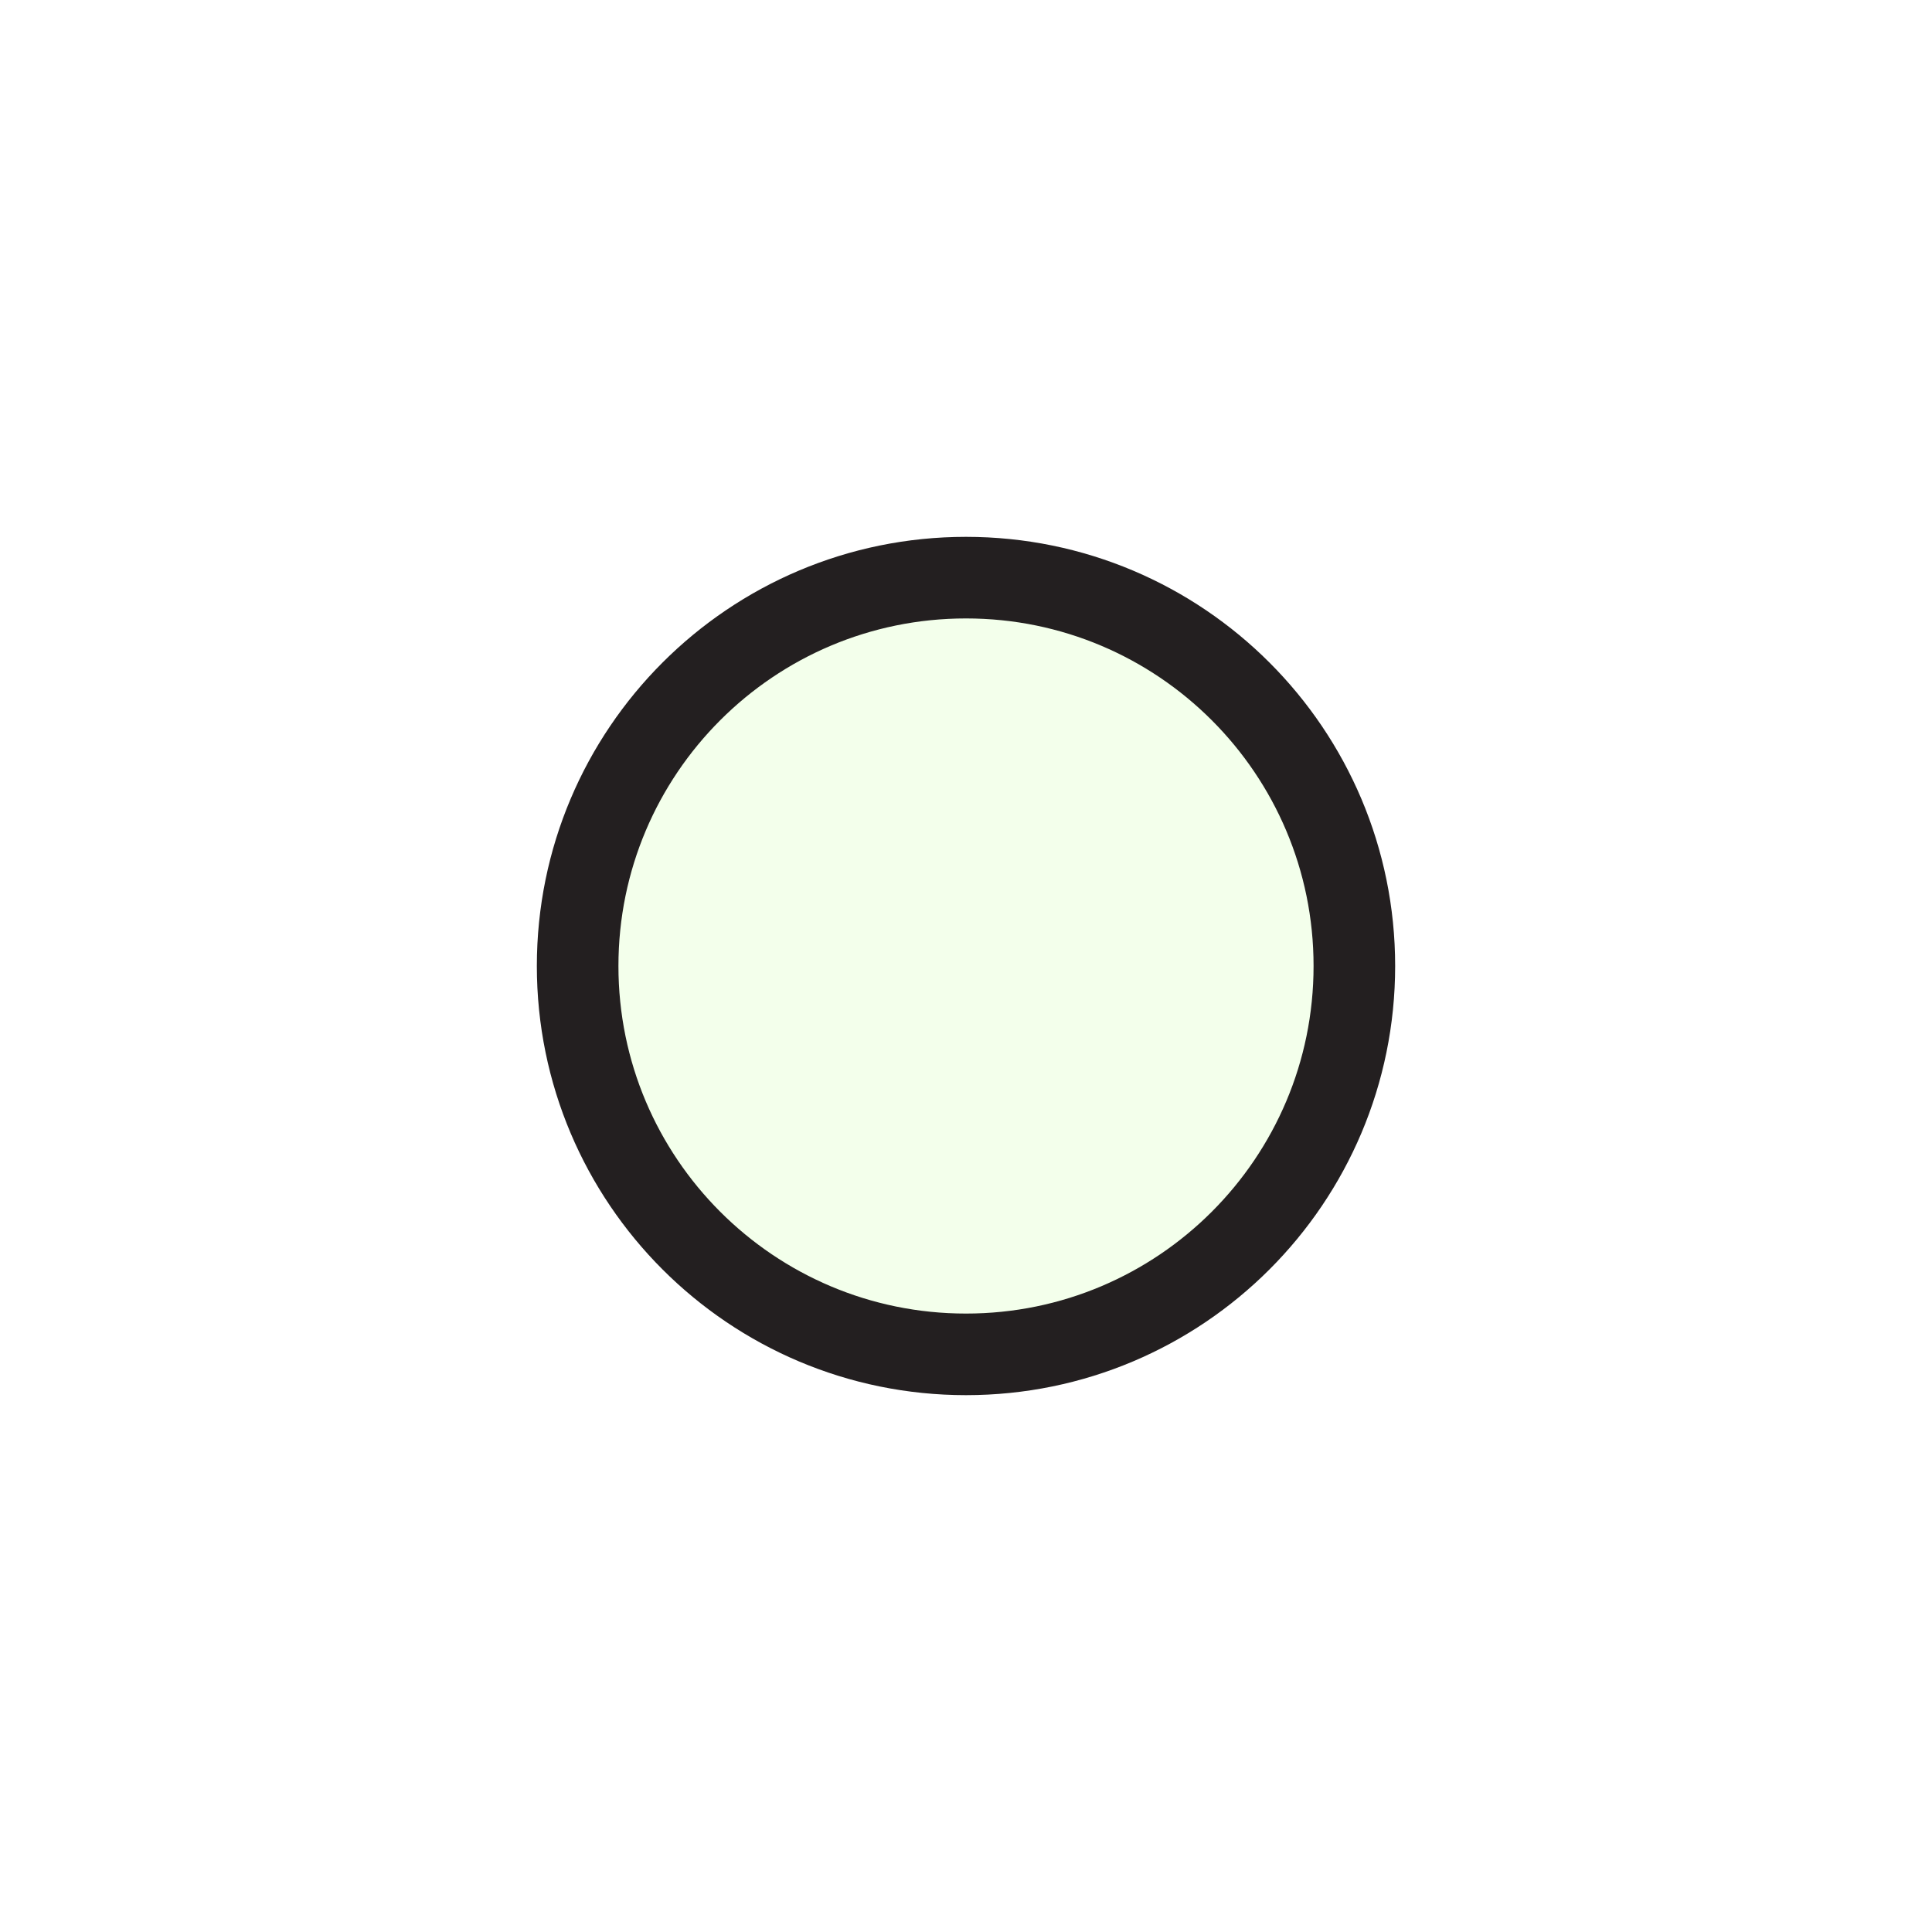
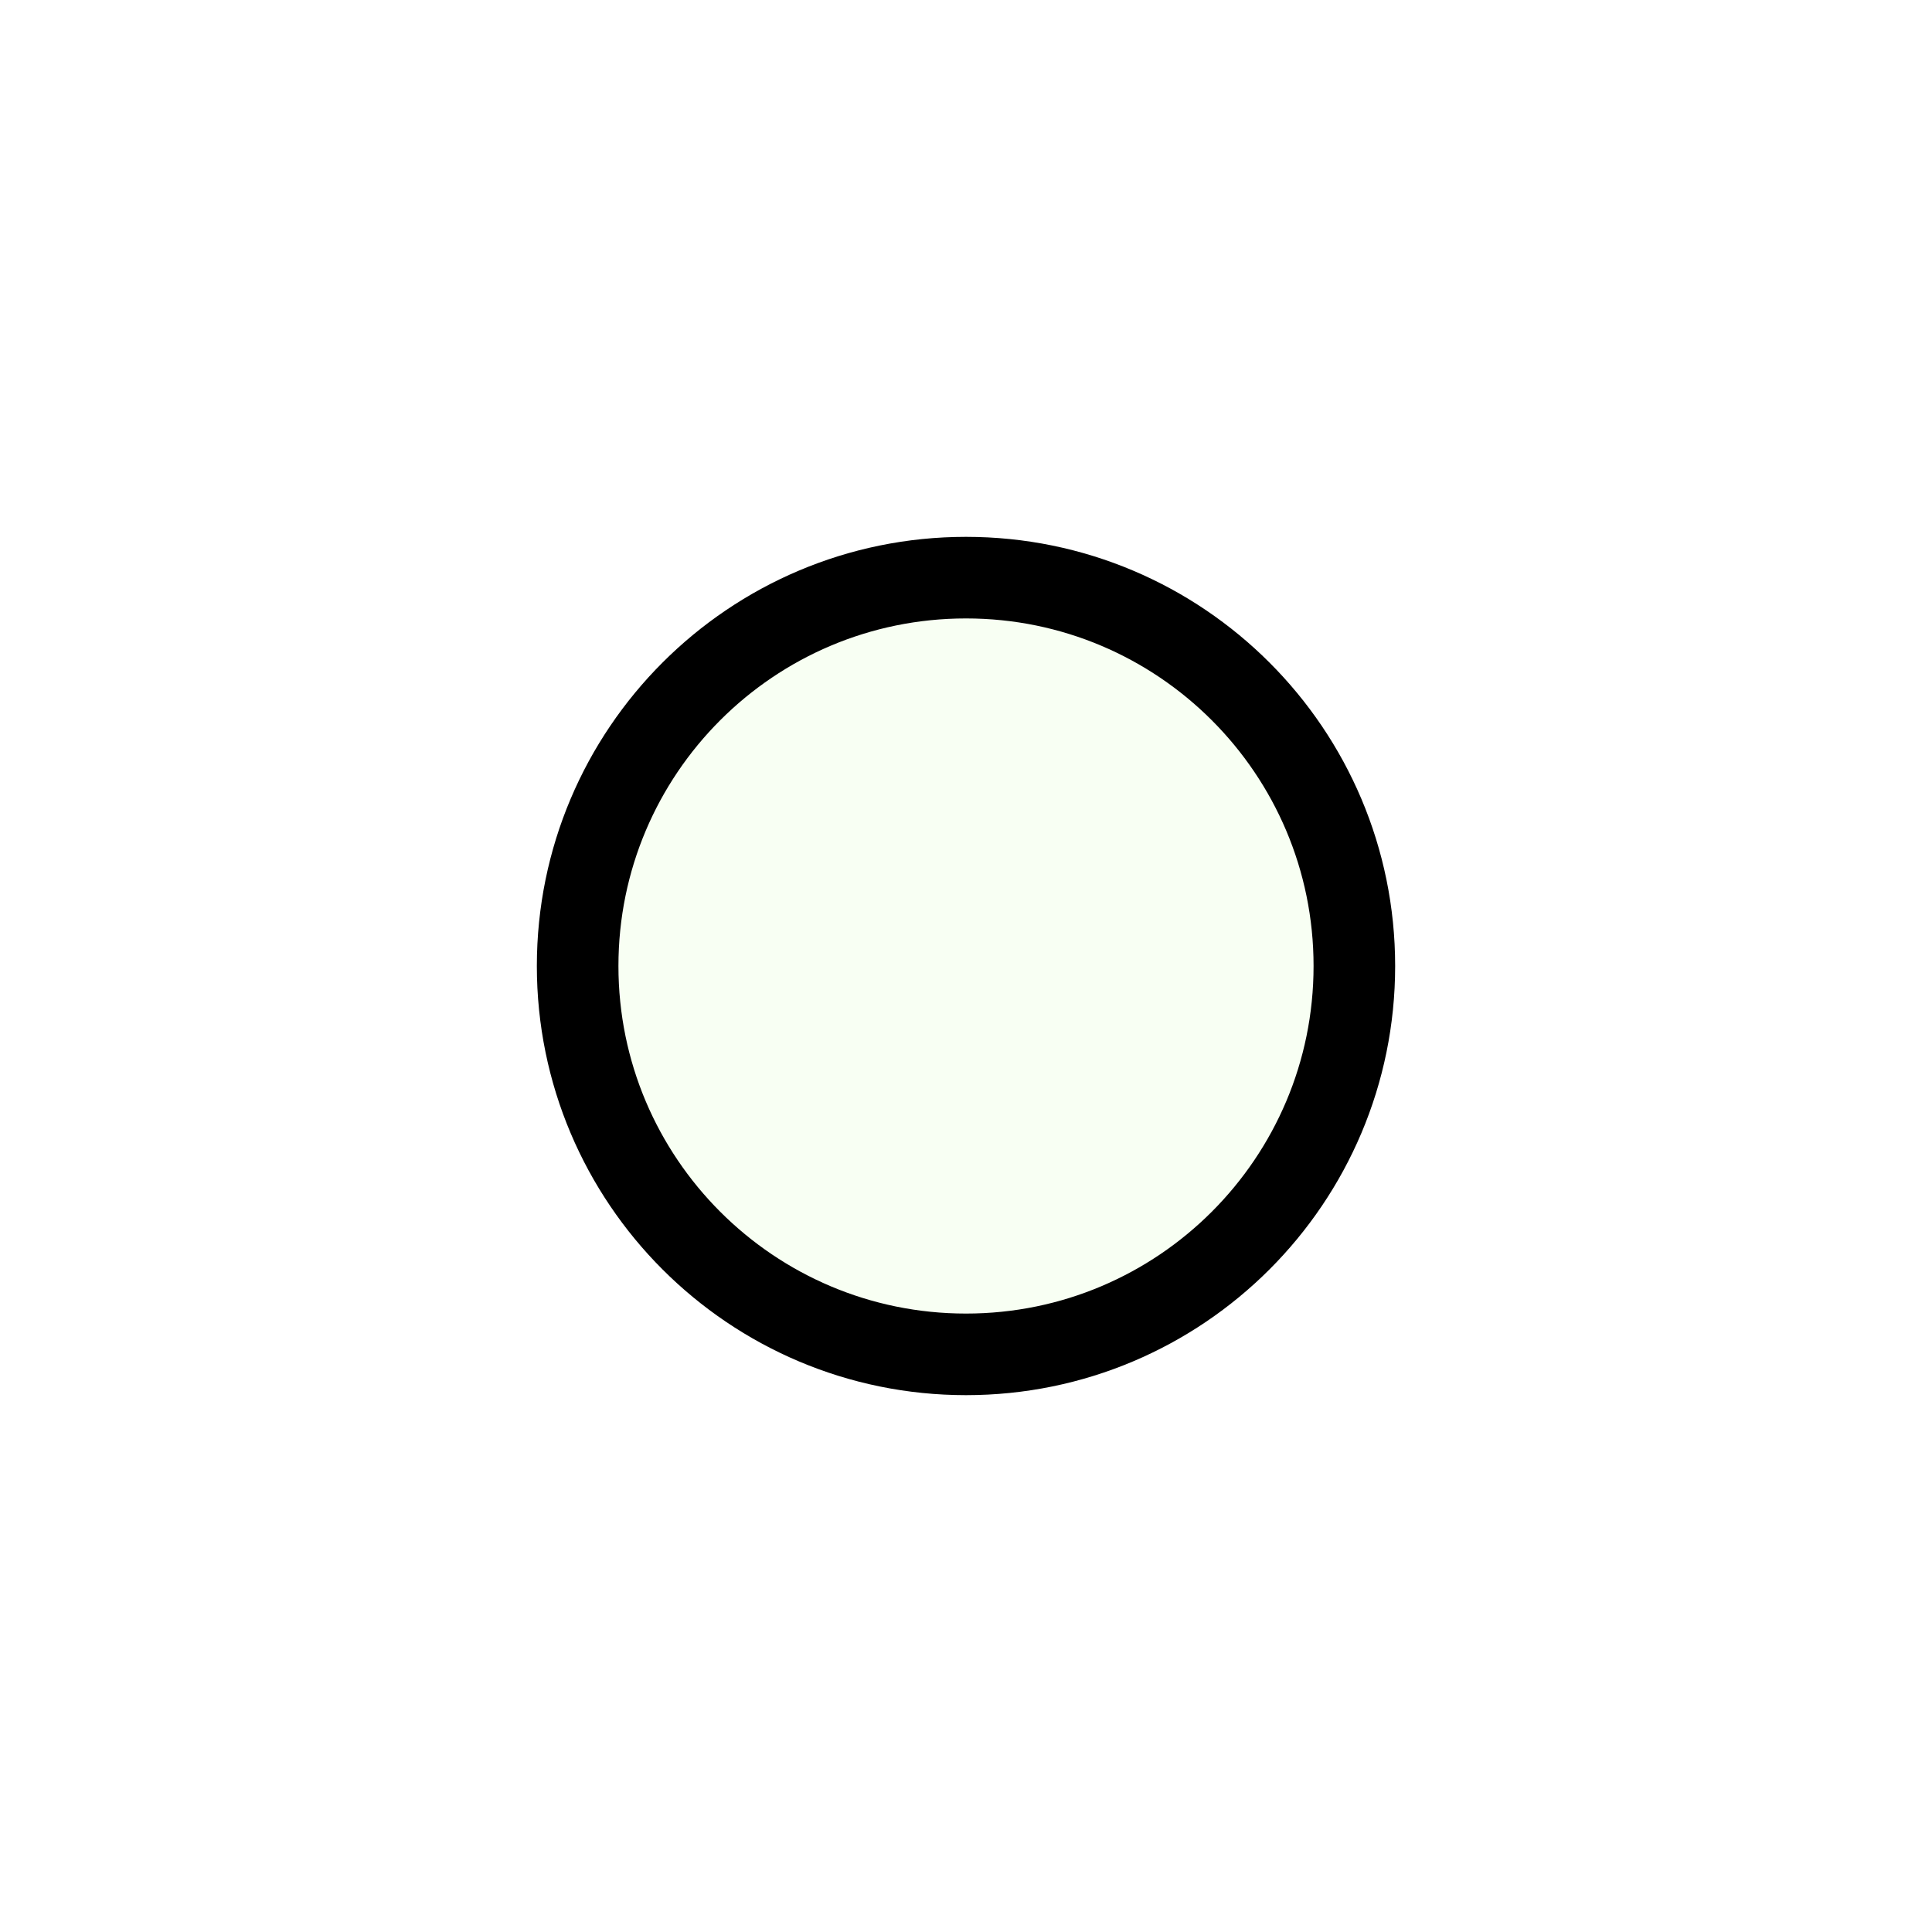
<svg xmlns="http://www.w3.org/2000/svg" id="icon-green" viewBox="0 0 94.72 94.72" width="auto" height="100%">
  <defs>
-     <style>.cls-0{fill:#231f20;stroke-width:0}.cls-1{stroke:#231f20;stroke-miterlimit:10;stroke-linejoin:round;stroke-width:4px}.cls-2{fill:#231f20}</style>
+     <style>.cls-0{fill:#000;stroke-width:0}.cls-1{stroke:#000;stroke-miterlimit:10;stroke-linejoin:round;stroke-width:4px}.cls-2{fill:#000}</style>
  </defs>
-   <rect class="cls-0 cls-1" x="28.32" y="28.32" width="38.08" height="38.08" rx="19.04" ry="19.04" style="fill:#e7ffd57a" />
+   <rect class="cls-0 cls-1" x="28.32" y="28.32" width="38.08" height="38.08" rx="19.04" ry="19.04" style="fill:#e7ffd54a" />
</svg>
